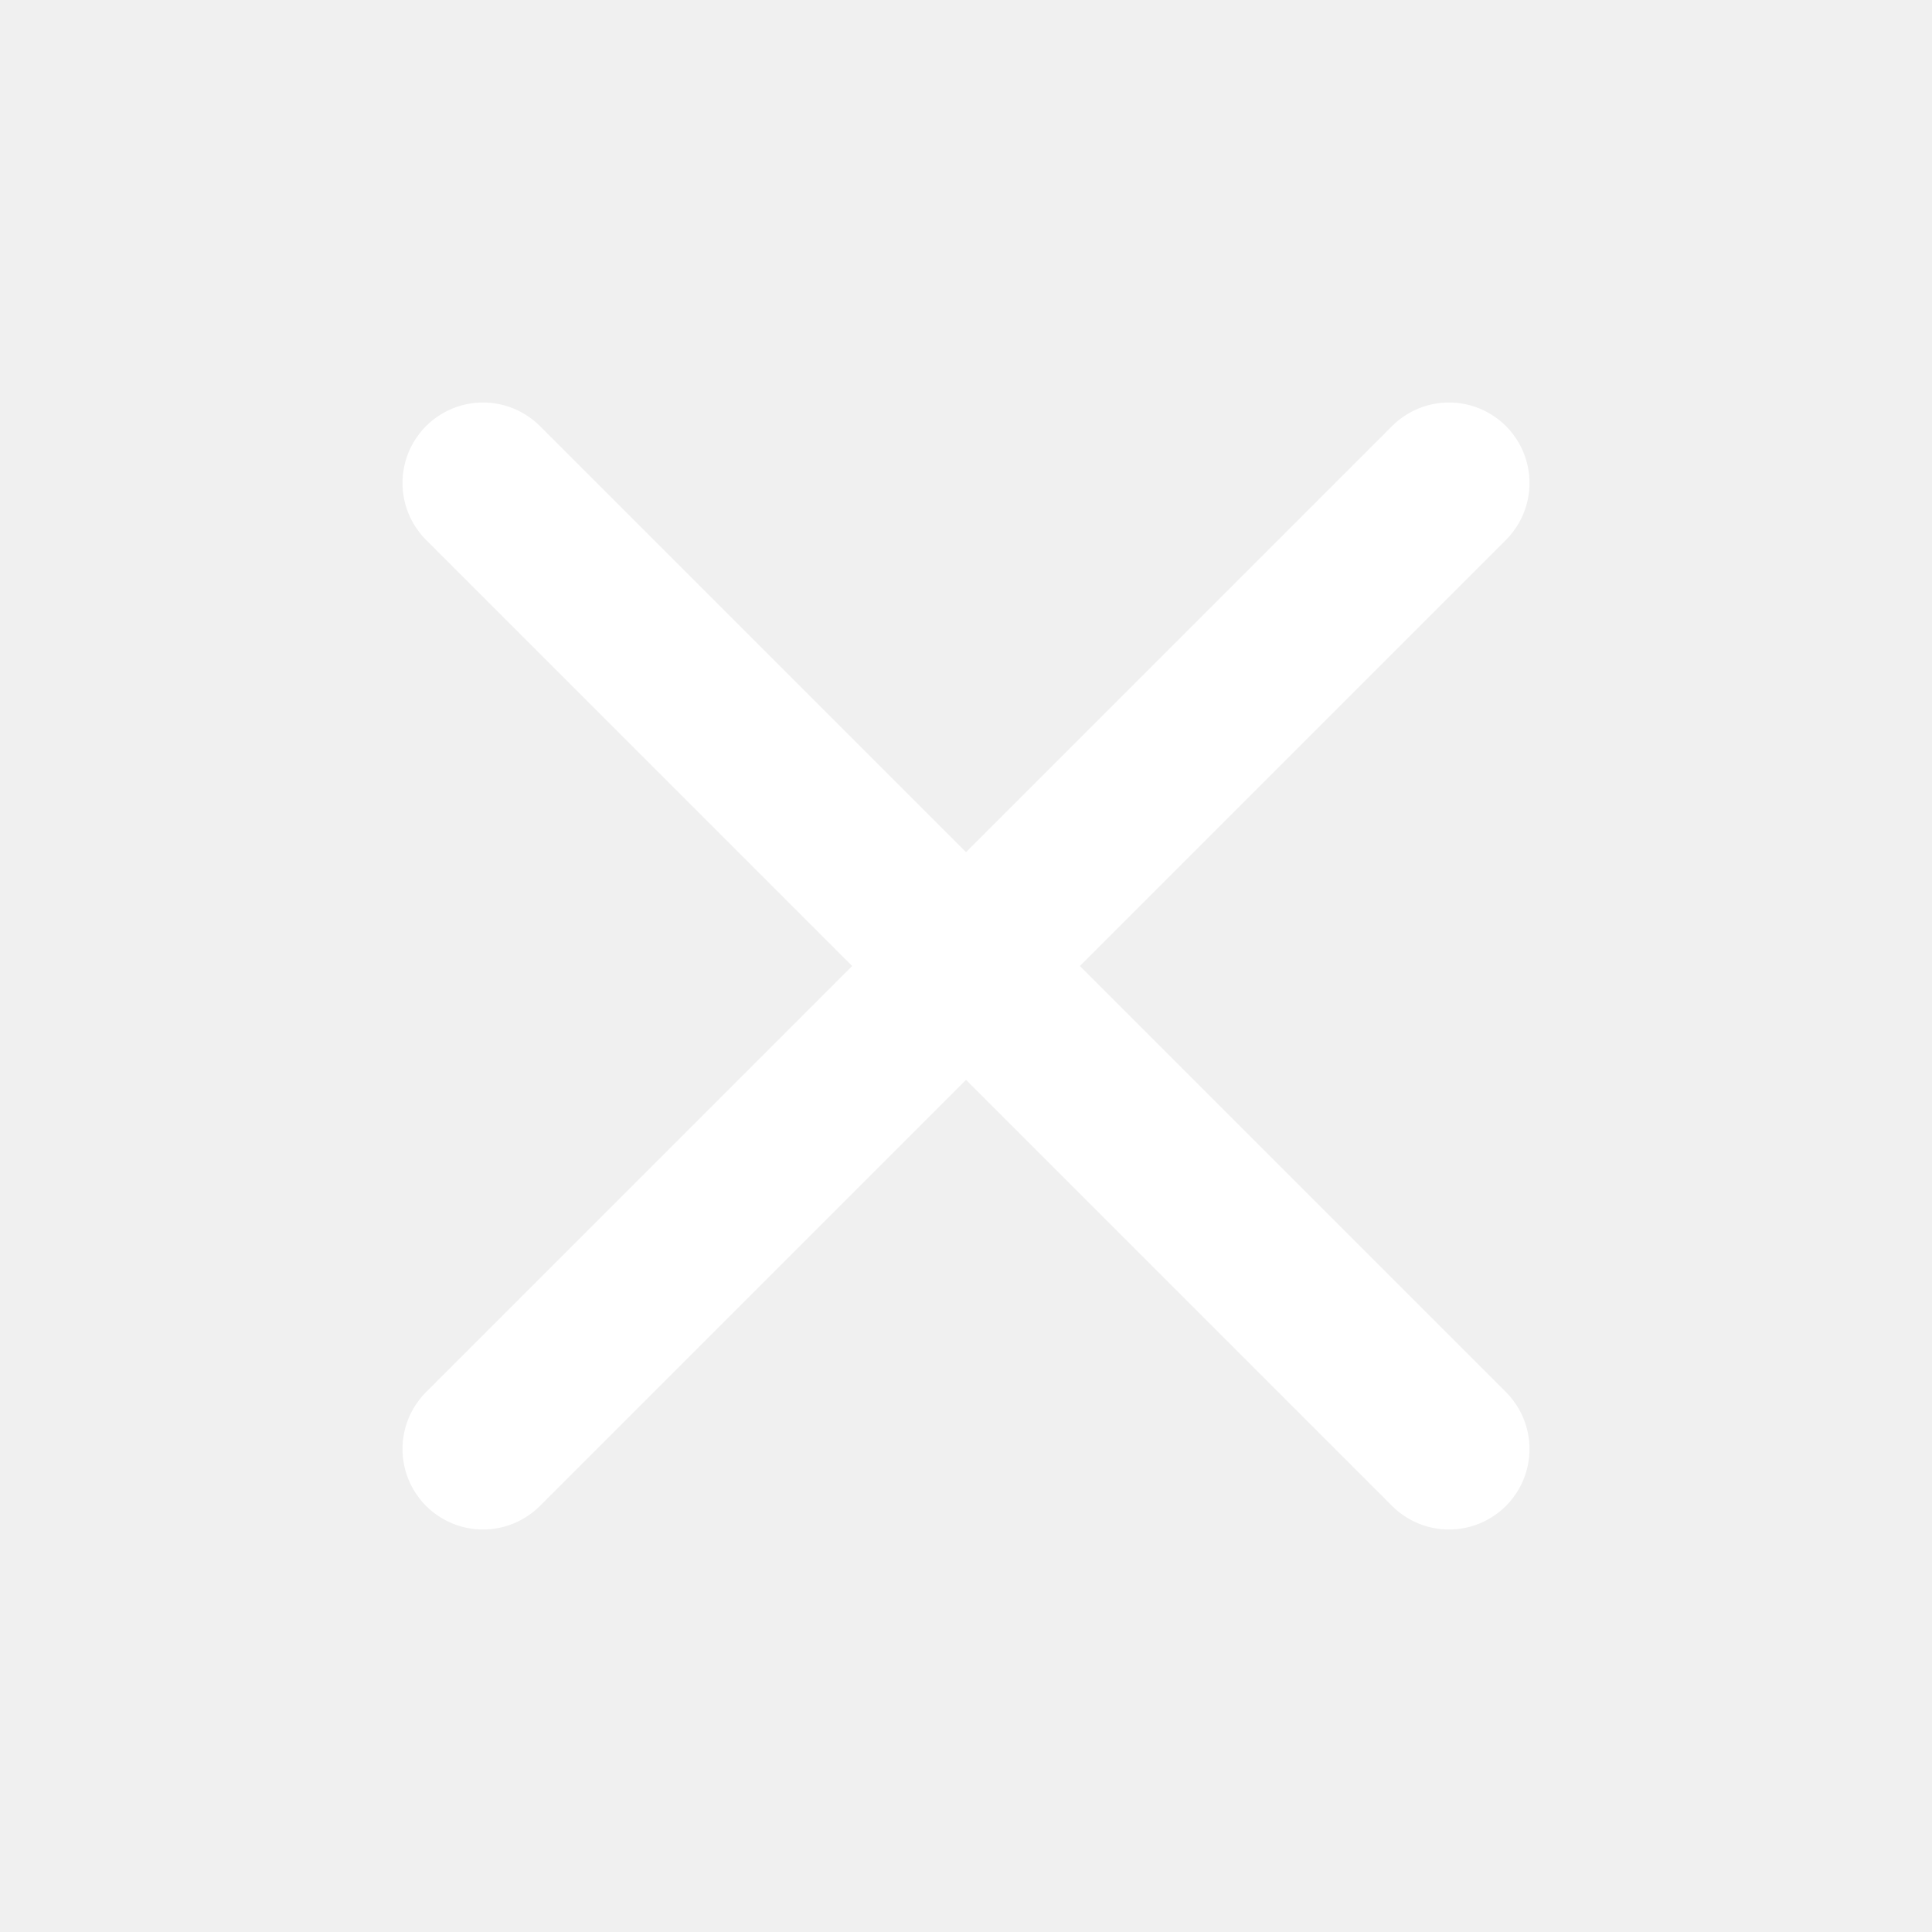
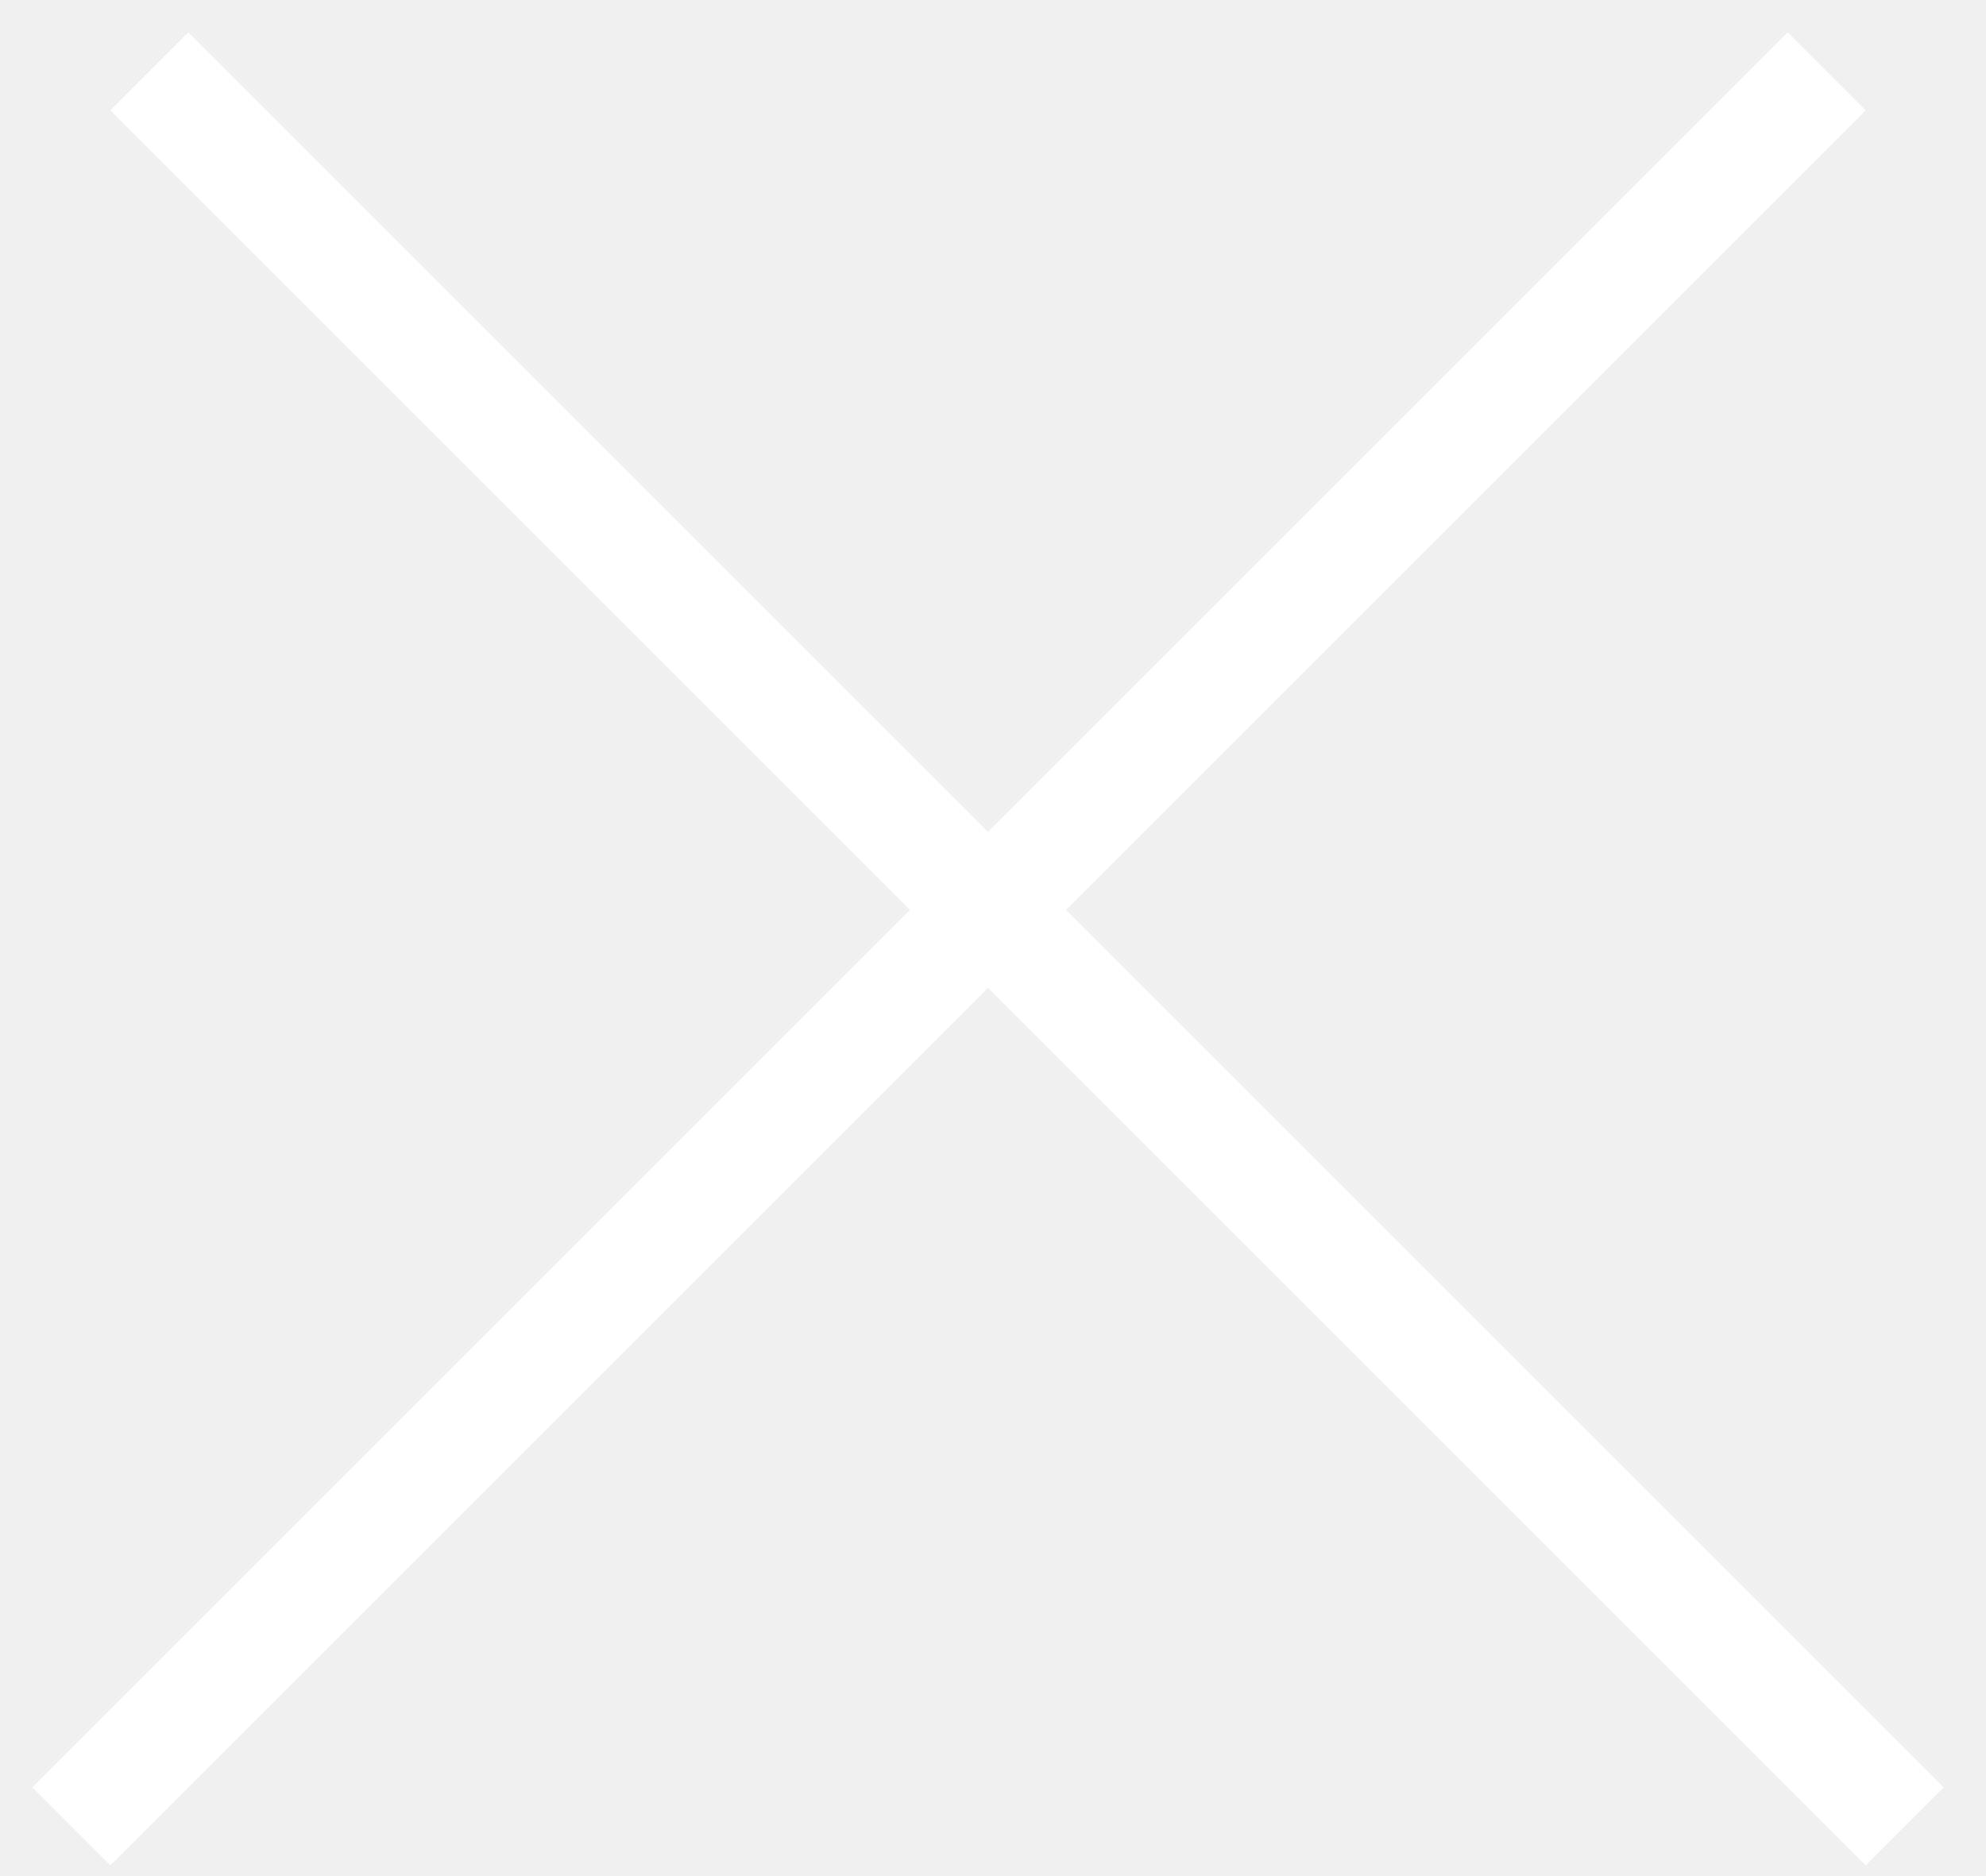
- <svg xmlns="http://www.w3.org/2000/svg" width="24" height="24" viewBox="0 0 24 24" fill="none">
-   <path d="M18 6L6 18" stroke="white" stroke-width="2" stroke-linecap="round" stroke-linejoin="round" />
-   <path d="M6 6L18 18" stroke="white" stroke-width="2" stroke-linecap="round" stroke-linejoin="round" />
+ <svg xmlns="http://www.w3.org/2000/svg" width="36" height="34" viewBox="0 0 36 34" fill="none">
+   <line x1="1.293" y1="33.113" x2="33.113" y2="1.293" stroke="white" stroke-width="2" />
+   <line x1="2.707" y1="1.293" x2="34.527" y2="33.113" stroke="white" stroke-width="2" />
</svg>
